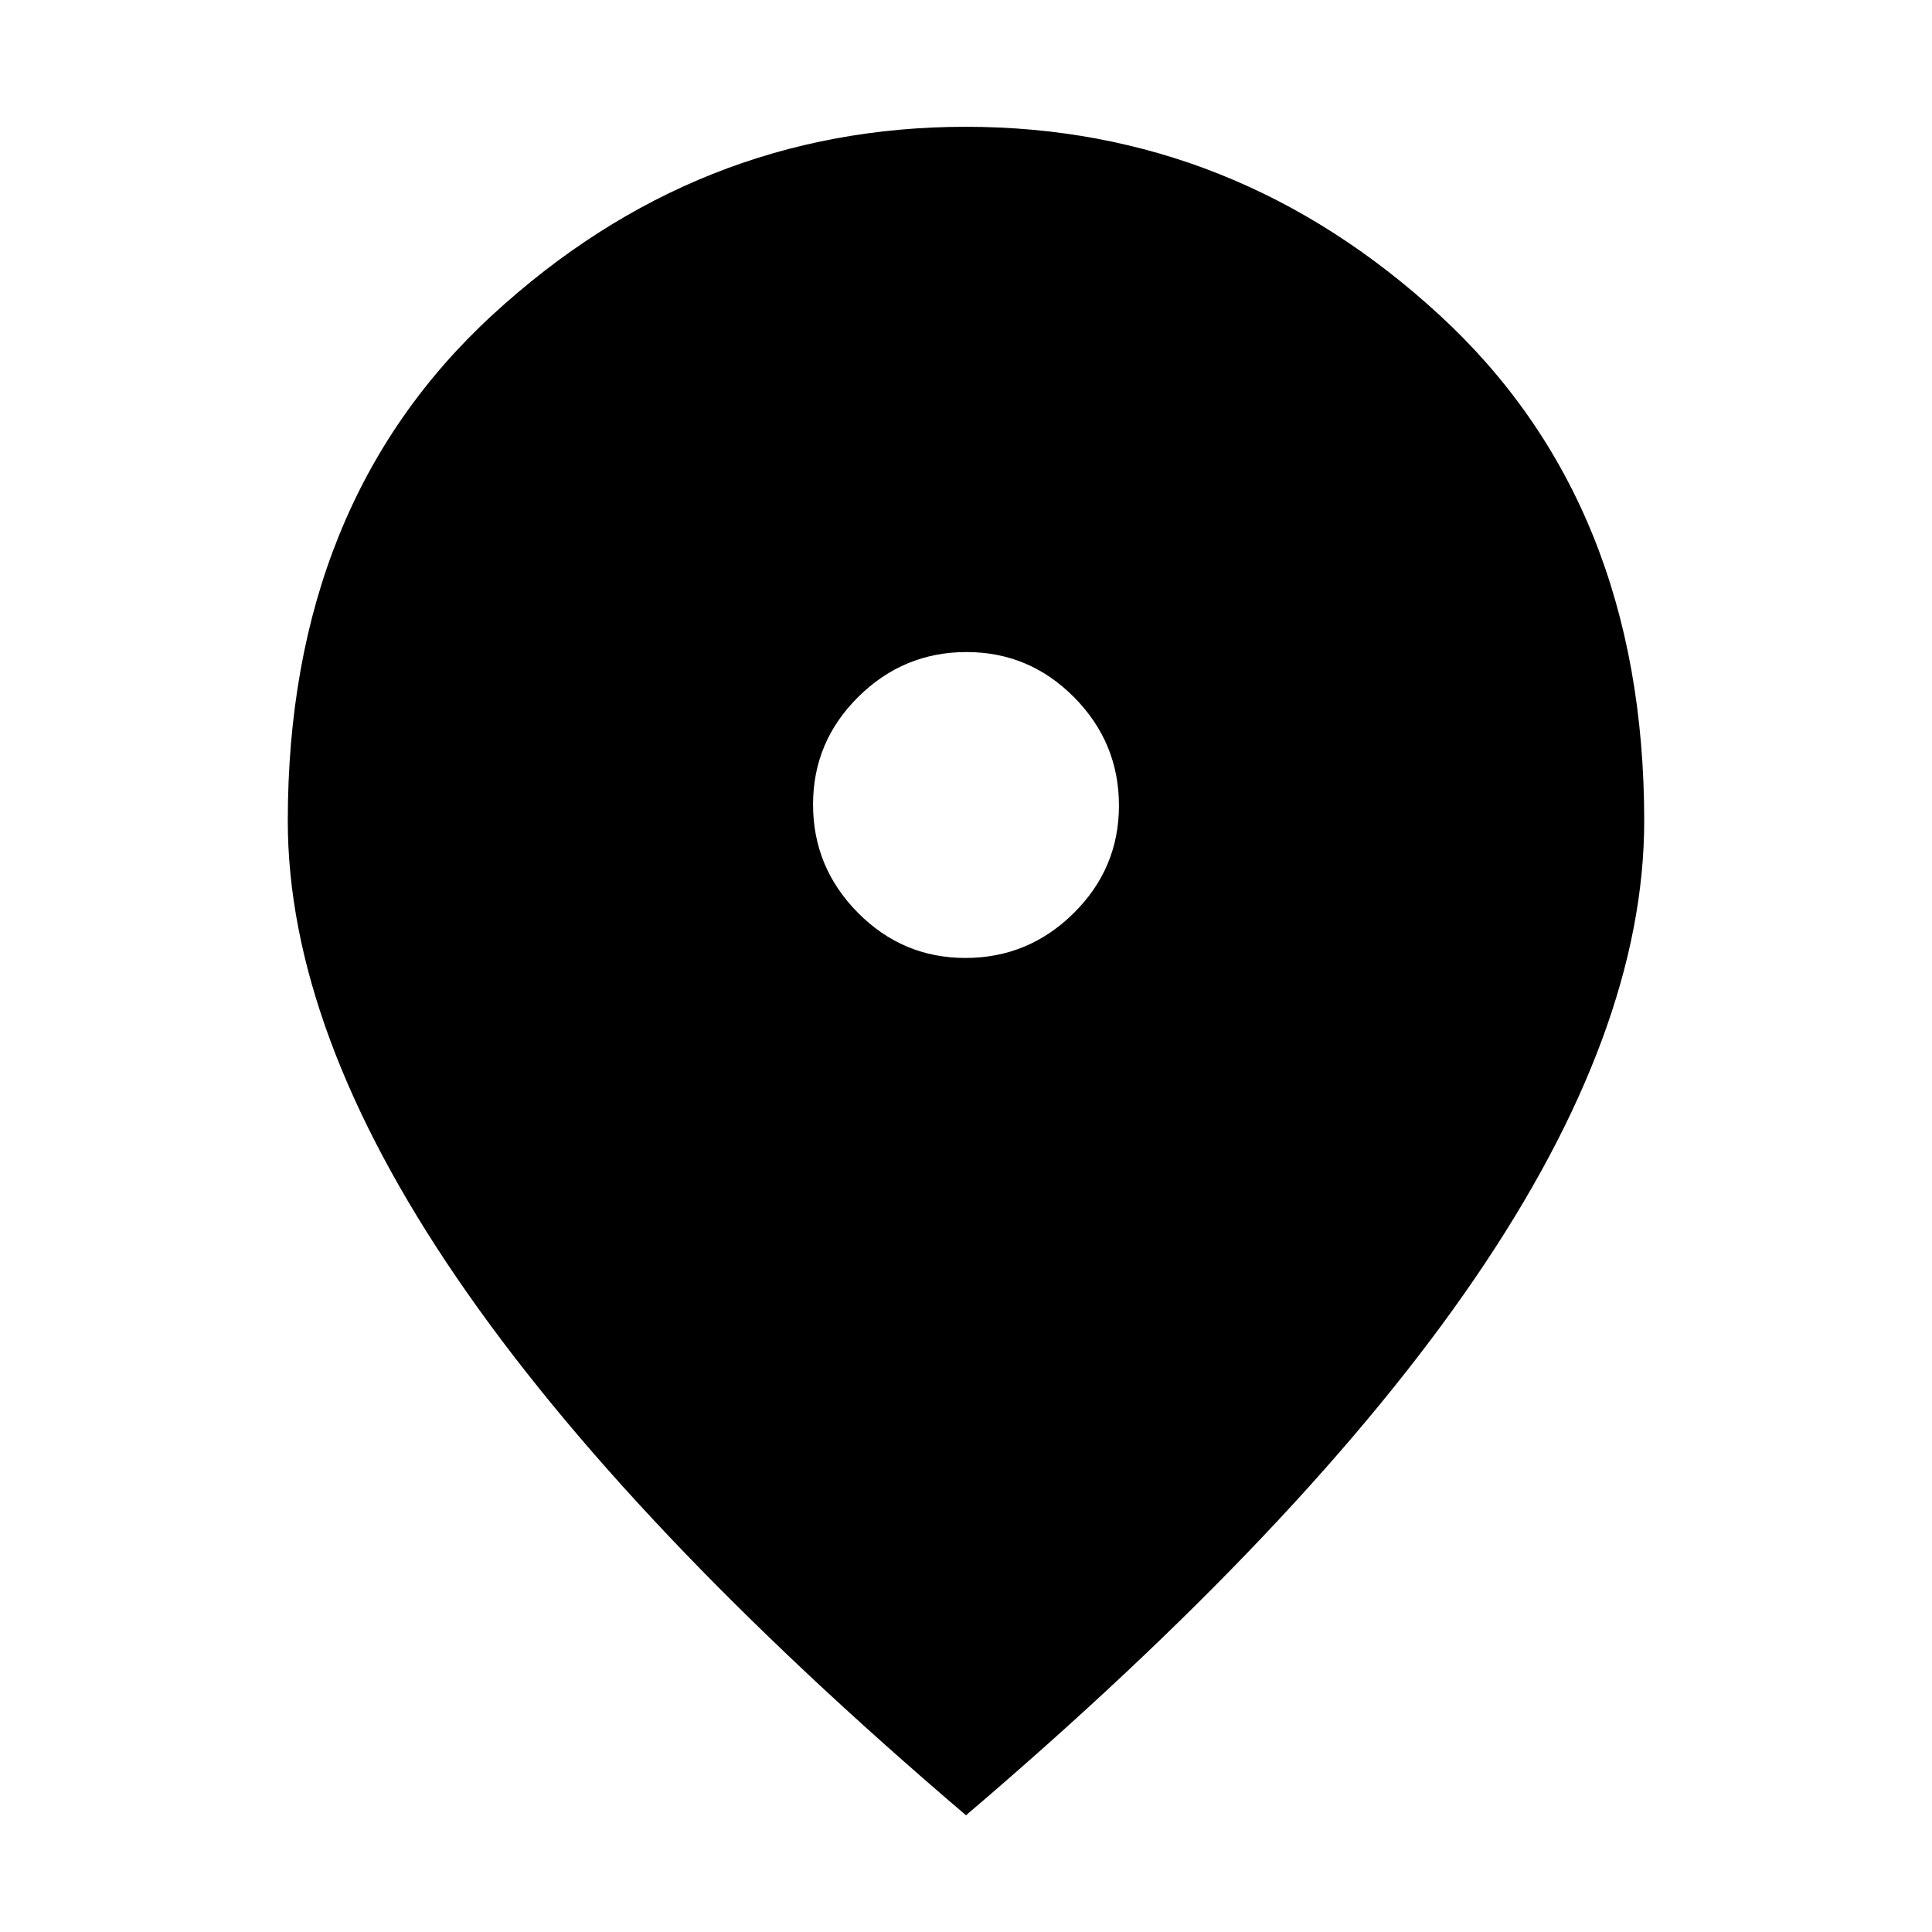
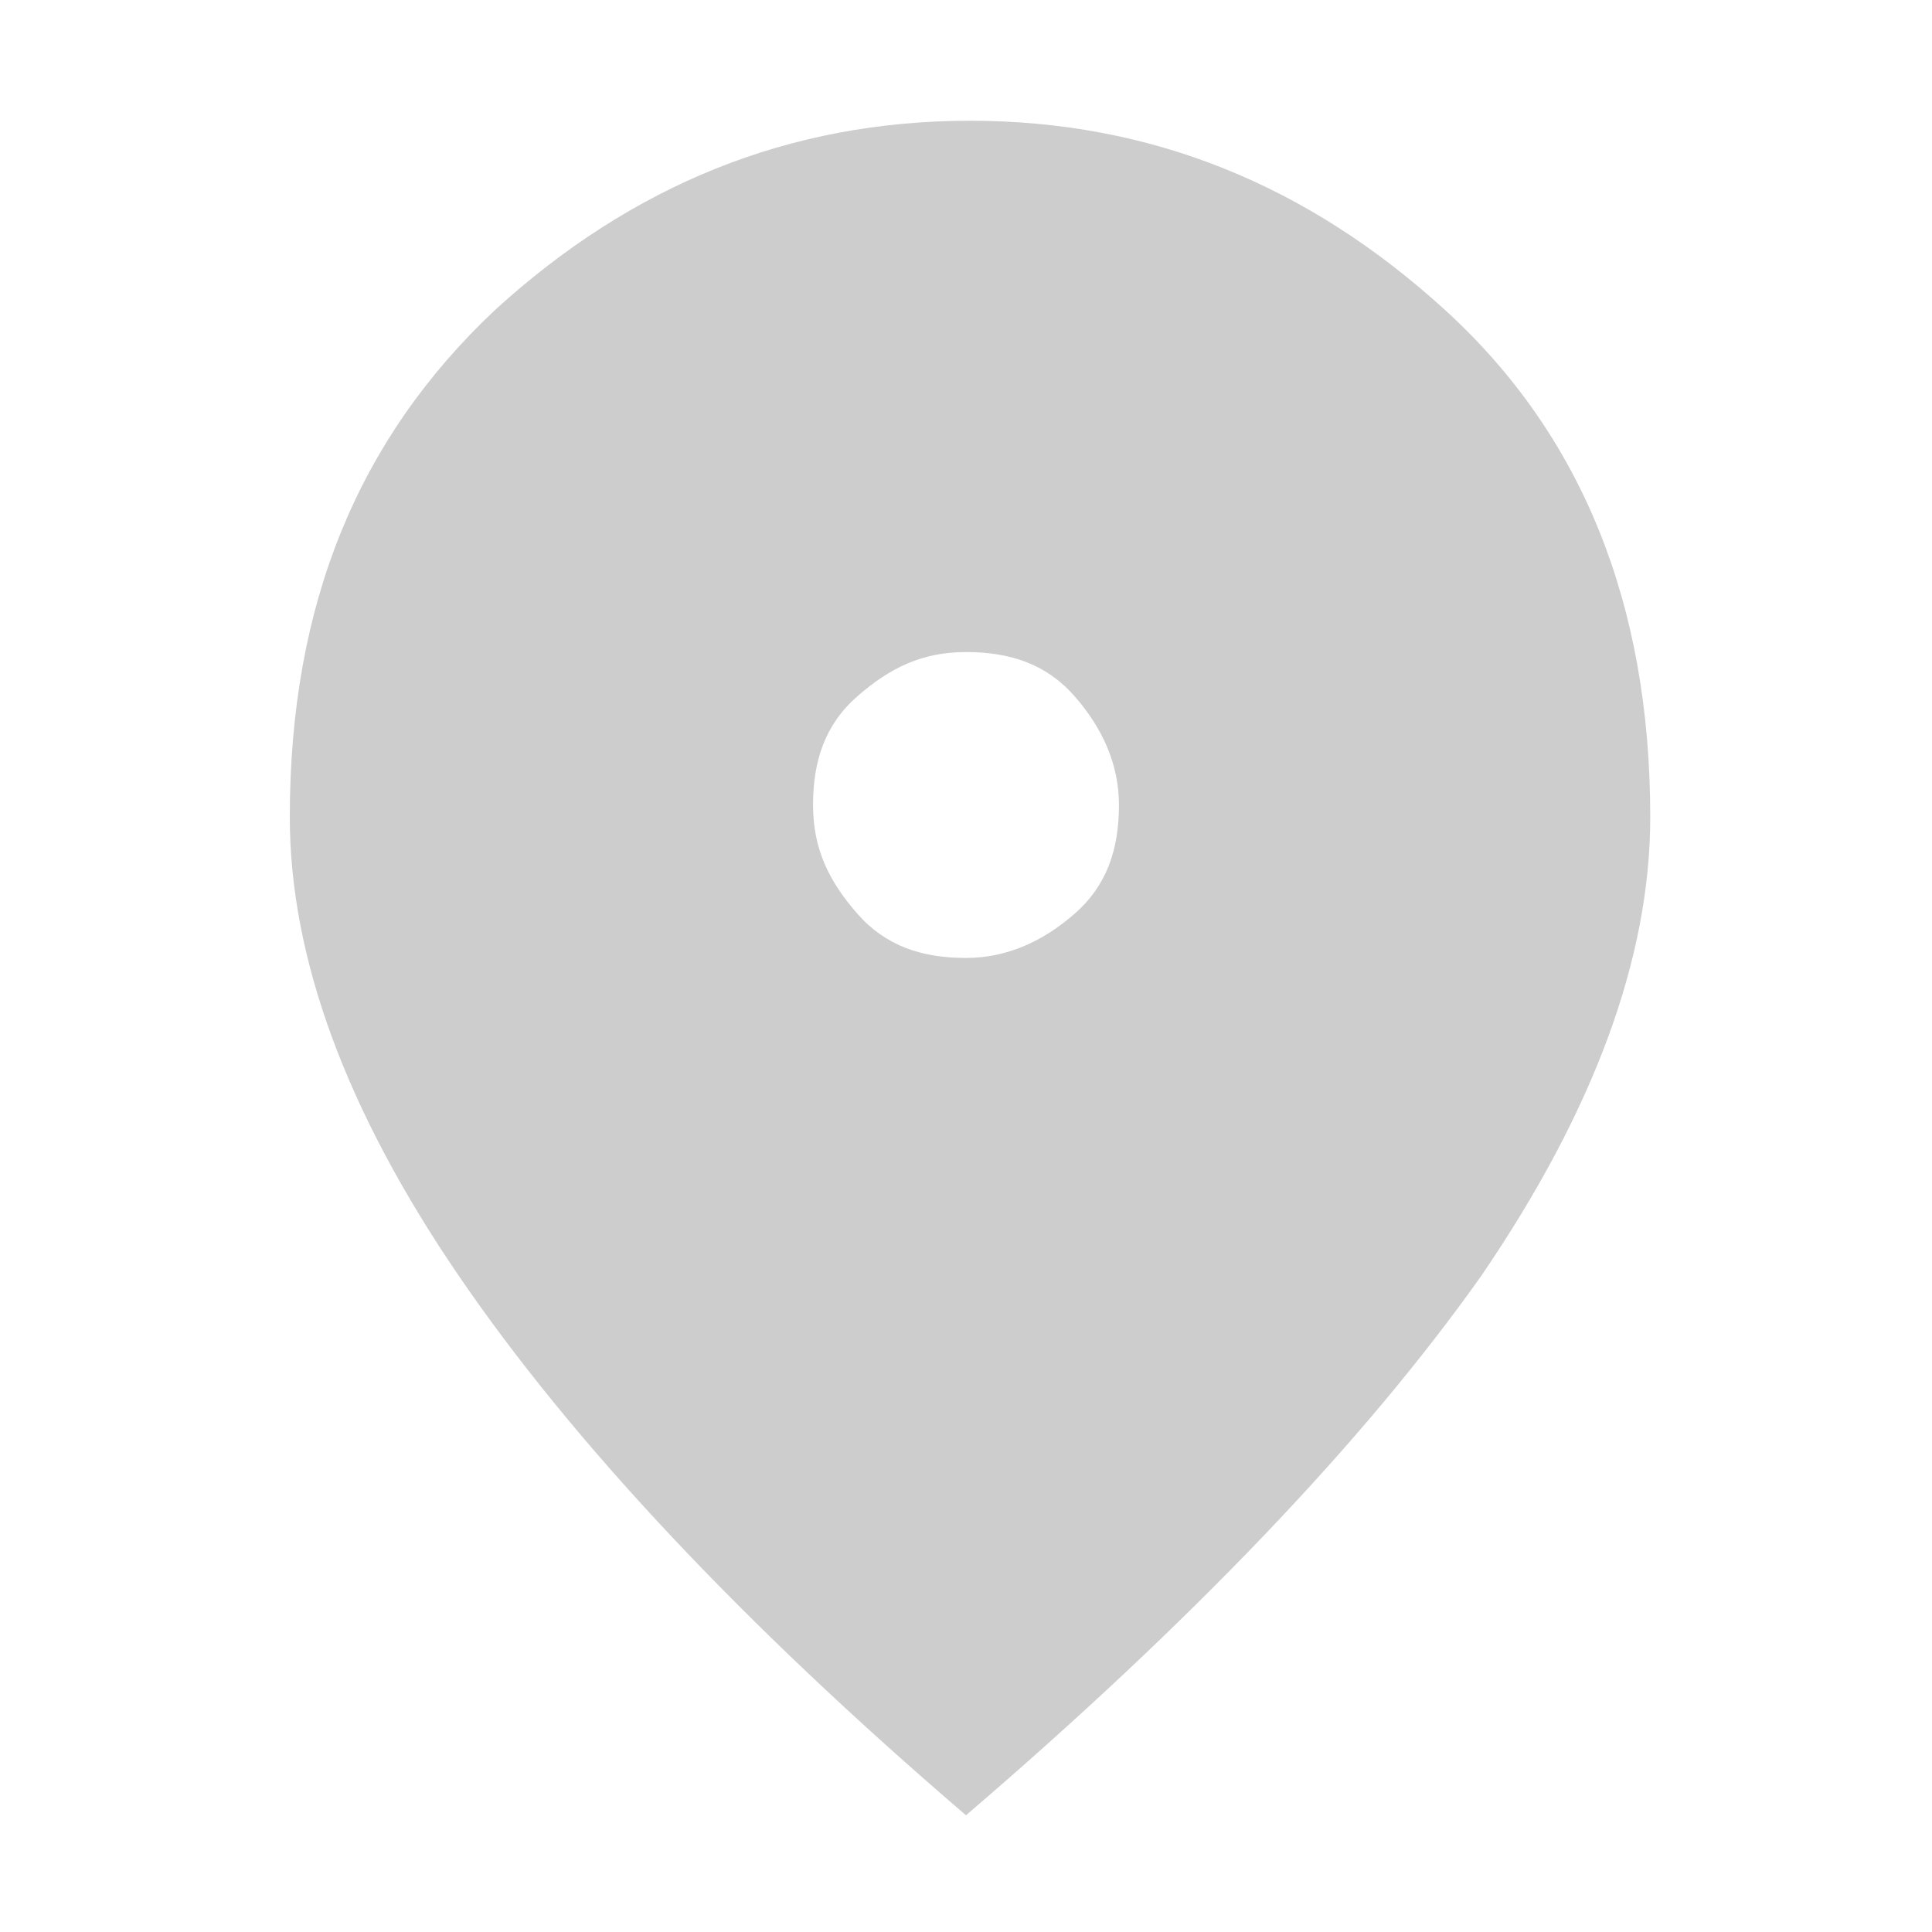
- <svg xmlns="http://www.w3.org/2000/svg" height="48" viewBox="0 96 960 960" width="48">
-   <path d="M479.752 572Q511 572 533.5 549.748q22.5-22.252 22.5-53.5T533.748 442.5q-22.252-22.5-53.5-22.5T426.5 442.252q-22.5 22.252-22.5 53.5t22.252 53.748q22.252 22.5 53.5 22.5ZM480 998Q311 854 227 730.985q-84-123.015-84-227.116 0-157.714 101.599-251.292Q346.198 159 479.908 159q133.711 0 235.401 93.577Q817 346.155 817 503.869q0 104.101-84 227.116Q649 854 480 998Z" />
+ <svg xmlns="http://www.w3.org/2000/svg" version="1.1" id="Calque_1" x="0px" y="0px" viewBox="0 0 48 48" style="enable-background:new 0 0 48 48;" xml:space="preserve">
+   <style type="text/css">
+ 	.st0{fill:#CDCDCD;}
+ </style>
+   <path class="st0" d="M24,23.8c1,0,1.9-0.4,2.7-1.1c0.8-0.7,1.1-1.6,1.1-2.7c0-1-0.4-1.9-1.1-2.7c-0.7-0.8-1.6-1.1-2.7-1.1  s-1.9,0.4-2.7,1.1c-0.8,0.7-1.1,1.6-1.1,2.7s0.4,1.9,1.1,2.7S22.9,23.8,24,23.8z M24,45.1c-5.6-4.8-9.8-9.3-12.6-13.4  c-2.8-4.1-4.2-7.9-4.2-11.4c0-5.3,1.7-9.4,5.1-12.6c3.4-3.1,7.3-4.7,11.8-4.7c4.5,0,8.4,1.6,11.8,4.7c3.4,3.1,5.1,7.3,5.1,12.6  c0,3.5-1.4,7.3-4.2,11.4C33.9,35.8,29.6,40.3,24,45.1z" />
</svg>
